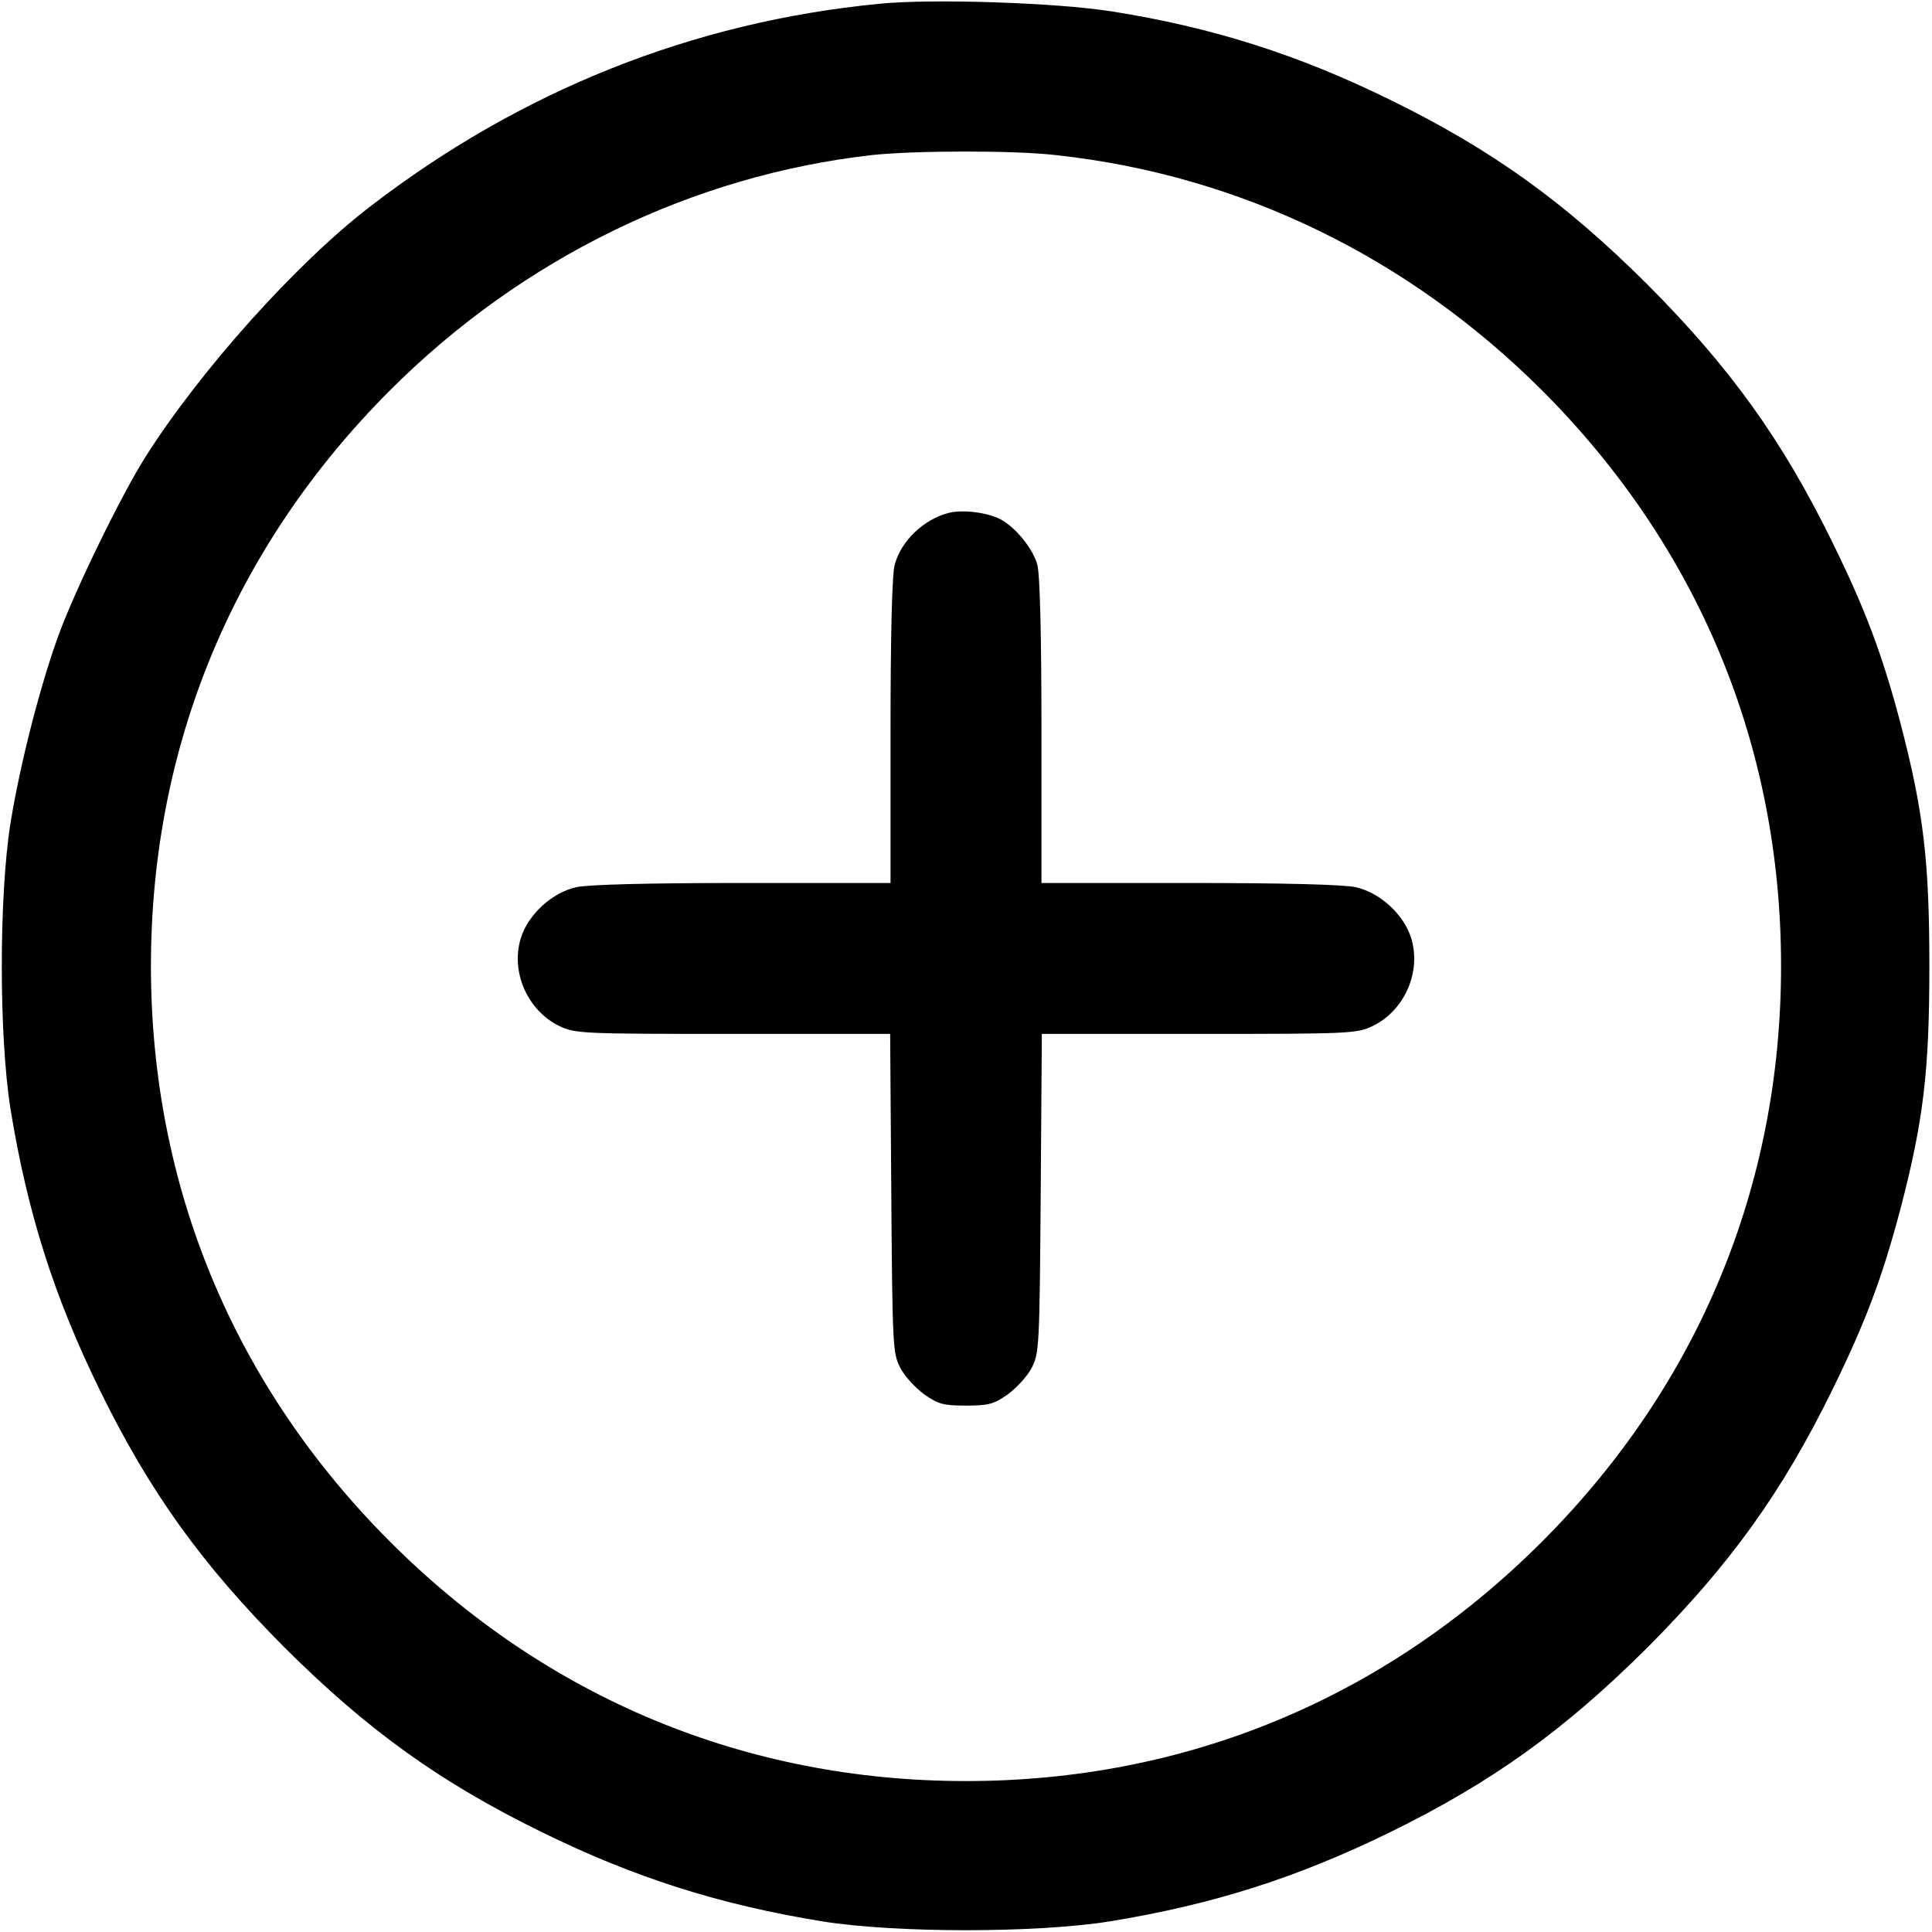
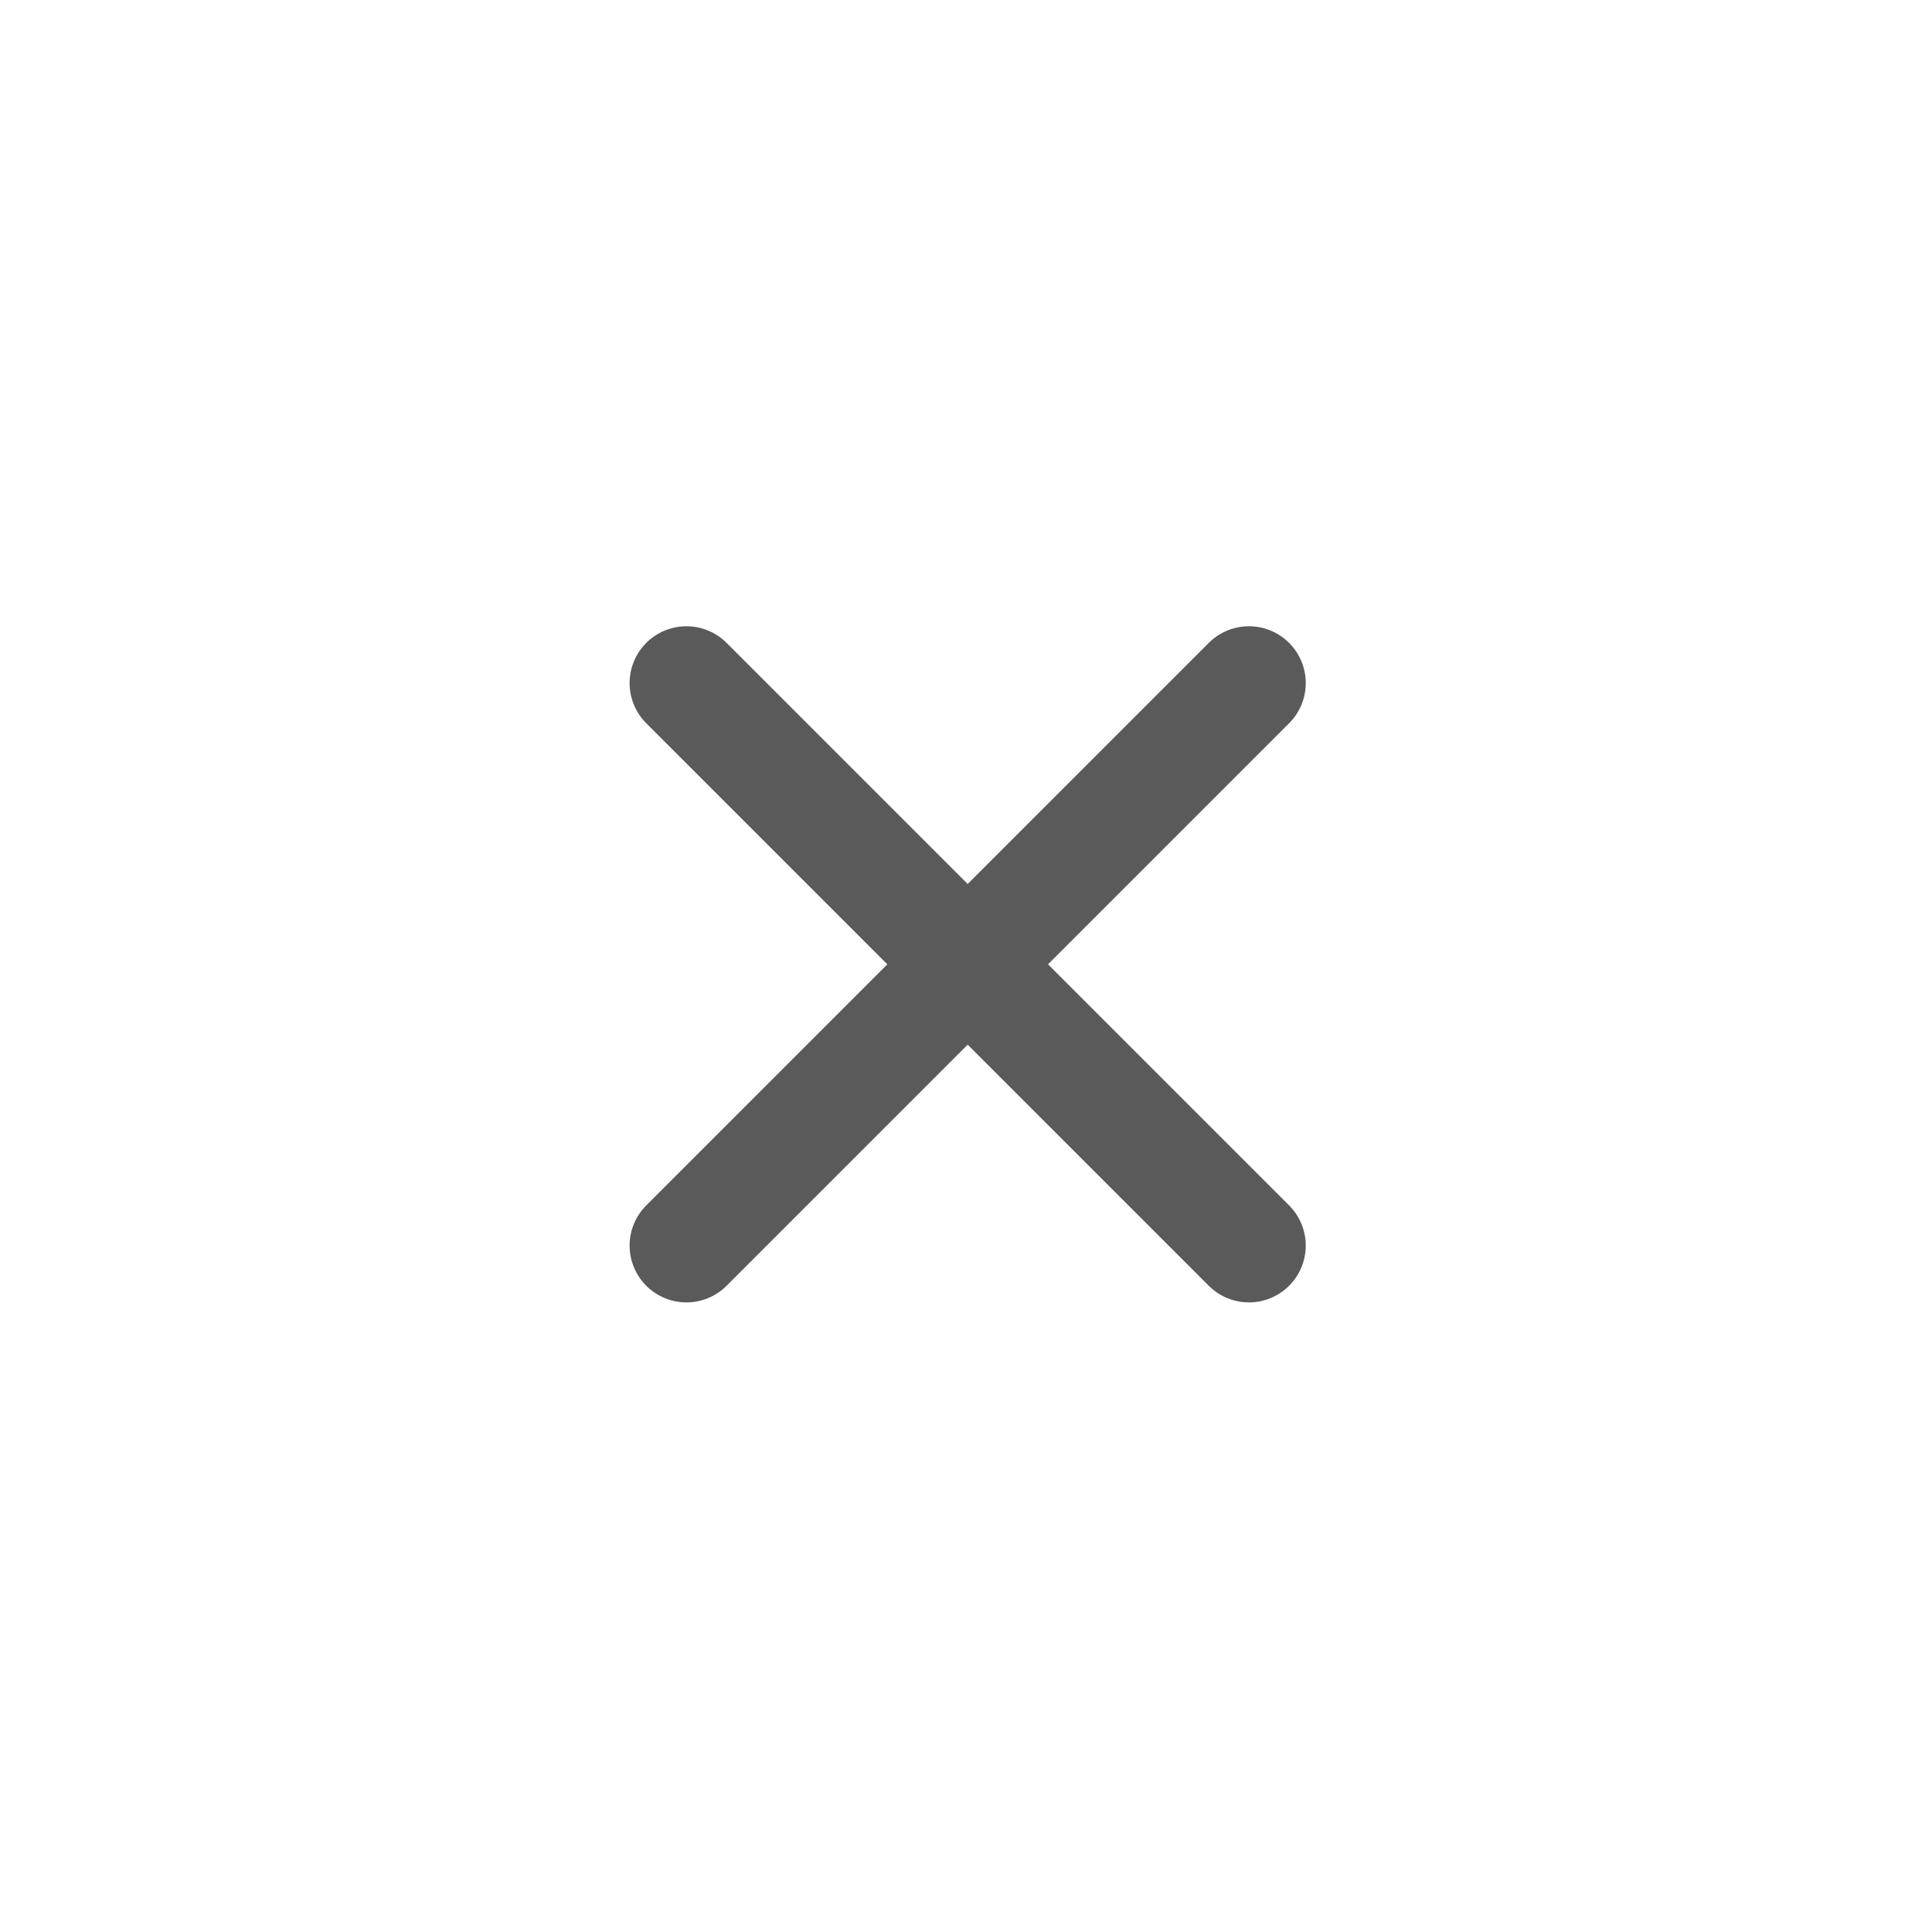
- <svg xmlns="http://www.w3.org/2000/svg" version="1.0" width="512pt" height="512pt" viewBox="0 0 512 512" preserveAspectRatio="xMidYMid meet">
-   <g transform="translate(0,512) scale(0.1,-0.1)" fill="#000000" stroke="none">
-     <path d="M2330 5110 c-494 -48 -950 -230 -1350 -538 -195 -150 -448 -432 -594 -662 -63 -99 -186 -351 -230 -471 -49 -134 -102 -340 -128 -499 -31 -195 -31 -565 0 -760 45 -276 116 -498 237 -745 132 -269 269 -460 489 -681 221 -220 412 -357 681 -489 247 -121 469 -192 745 -237 195 -31 565 -31 760 0 276 45 498 116 745 237 269 132 460 269 681 489 220 221 357 412 489 681 88 179 132 296 180 476 63 240 78 371 78 649 0 278 -15 409 -78 649 -48 180 -92 297 -180 476 -132 269 -269 460 -489 681 -221 220 -412 357 -681 489 -246 121 -474 193 -740 235 -147 23 -475 34 -615 20z m468 -401 c488 -53 934 -270 1288 -623 415 -415 634 -943 634 -1526 0 -583 -219 -1111 -634 -1526 -415 -415 -943 -634 -1526 -634 -583 0 -1111 219 -1526 634 -415 415 -634 943 -634 1526 0 583 219 1111 634 1526 349 349 800 569 1276 623 110 12 376 13 488 0z" />
-     <path d="M2515 3761 c-67 -17 -127 -74 -144 -138 -7 -24 -11 -190 -11 -440 l0 -403 -390 0 c-251 0 -408 -4 -442 -11 -65 -14 -129 -73 -148 -136 -27 -89 18 -191 102 -232 43 -20 56 -21 461 -21 l416 0 3 -422 c3 -407 4 -425 24 -463 11 -22 40 -53 63 -70 37 -26 51 -30 111 -30 60 0 74 4 111 30 23 17 52 48 63 70 20 38 21 56 24 463 l3 422 416 0 c405 0 418 1 461 21 84 41 129 143 102 232 -19 63 -83 122 -148 136 -34 7 -191 11 -442 11 l-390 0 0 403 c0 250 -4 416 -11 440 -11 43 -59 101 -98 121 -35 18 -99 26 -136 17z" />
+ <svg xmlns="http://www.w3.org/2000/svg" width="34" height="34" viewBox="0 0 34 34" fill="none">
+   <g id="plus">
+     <path id="Vector" d="M21.979 12.021L12.08 21.92" stroke="#5A5A5A" stroke-width="2" stroke-linecap="round" stroke-linejoin="round" />
+     <path id="Vector_2" d="M12.08 12.021L21.979 21.92" stroke="#5A5A5A" stroke-width="2" stroke-linecap="round" stroke-linejoin="round" />
  </g>
</svg>
